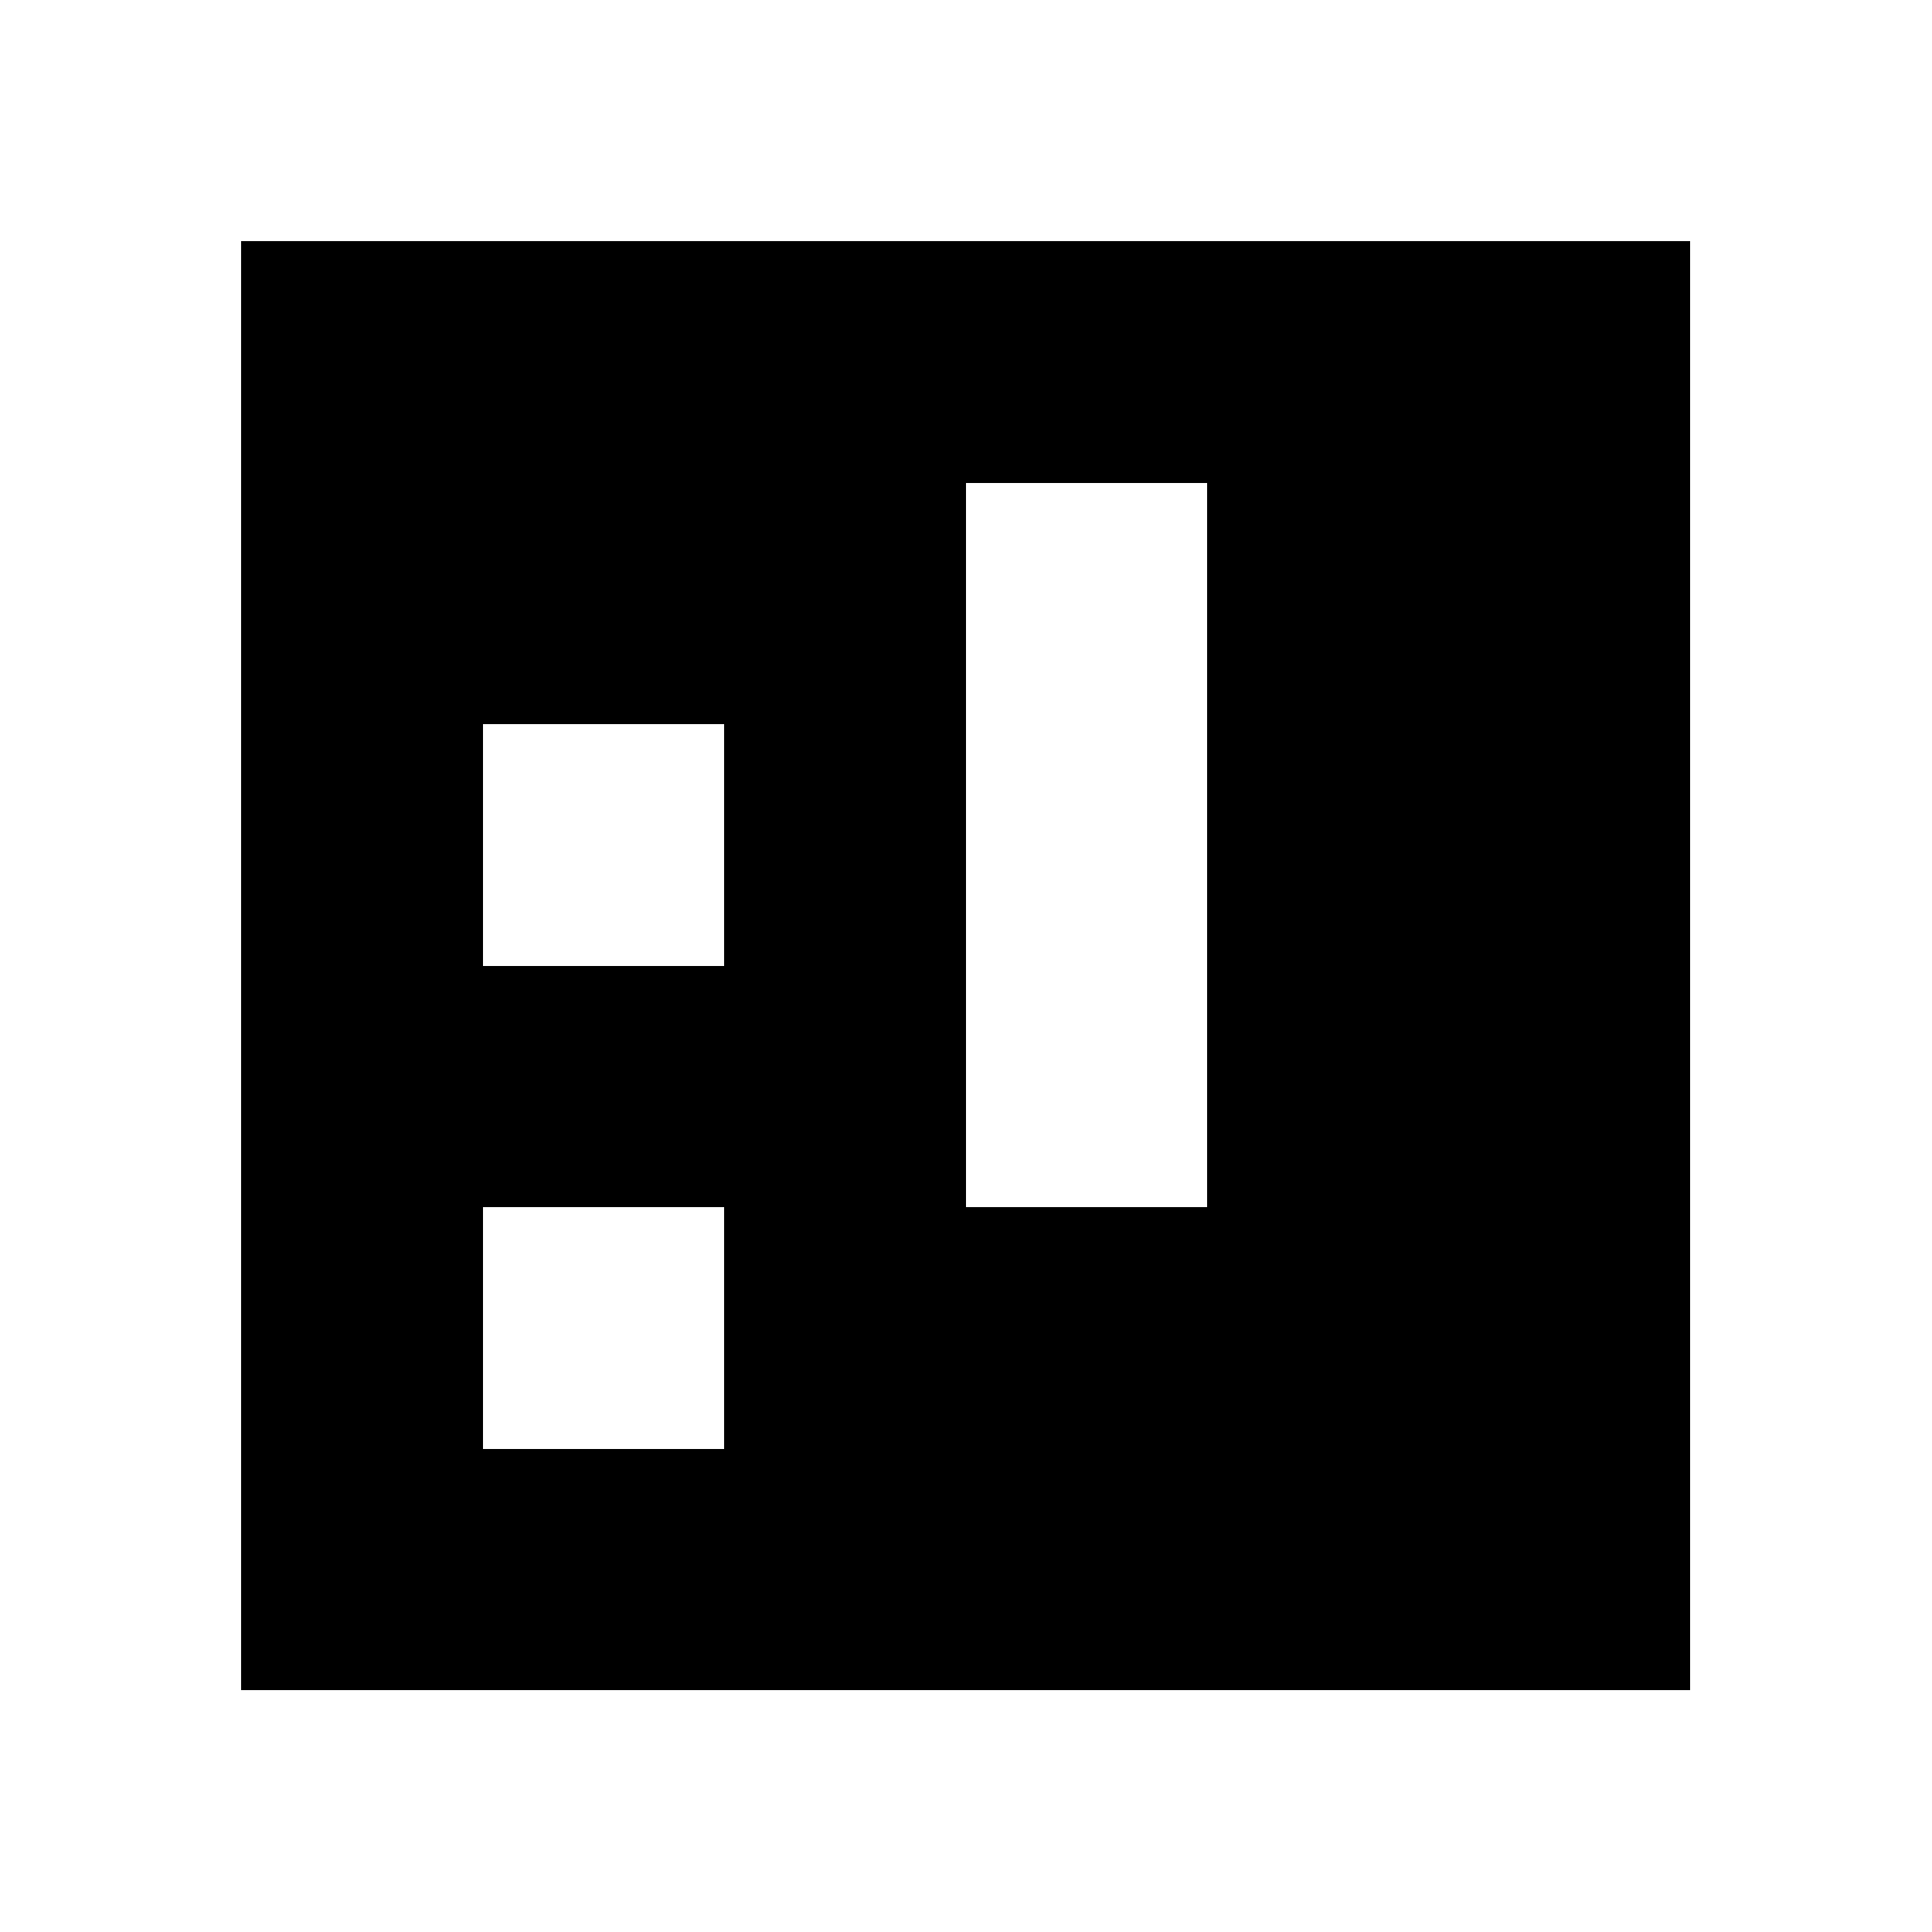
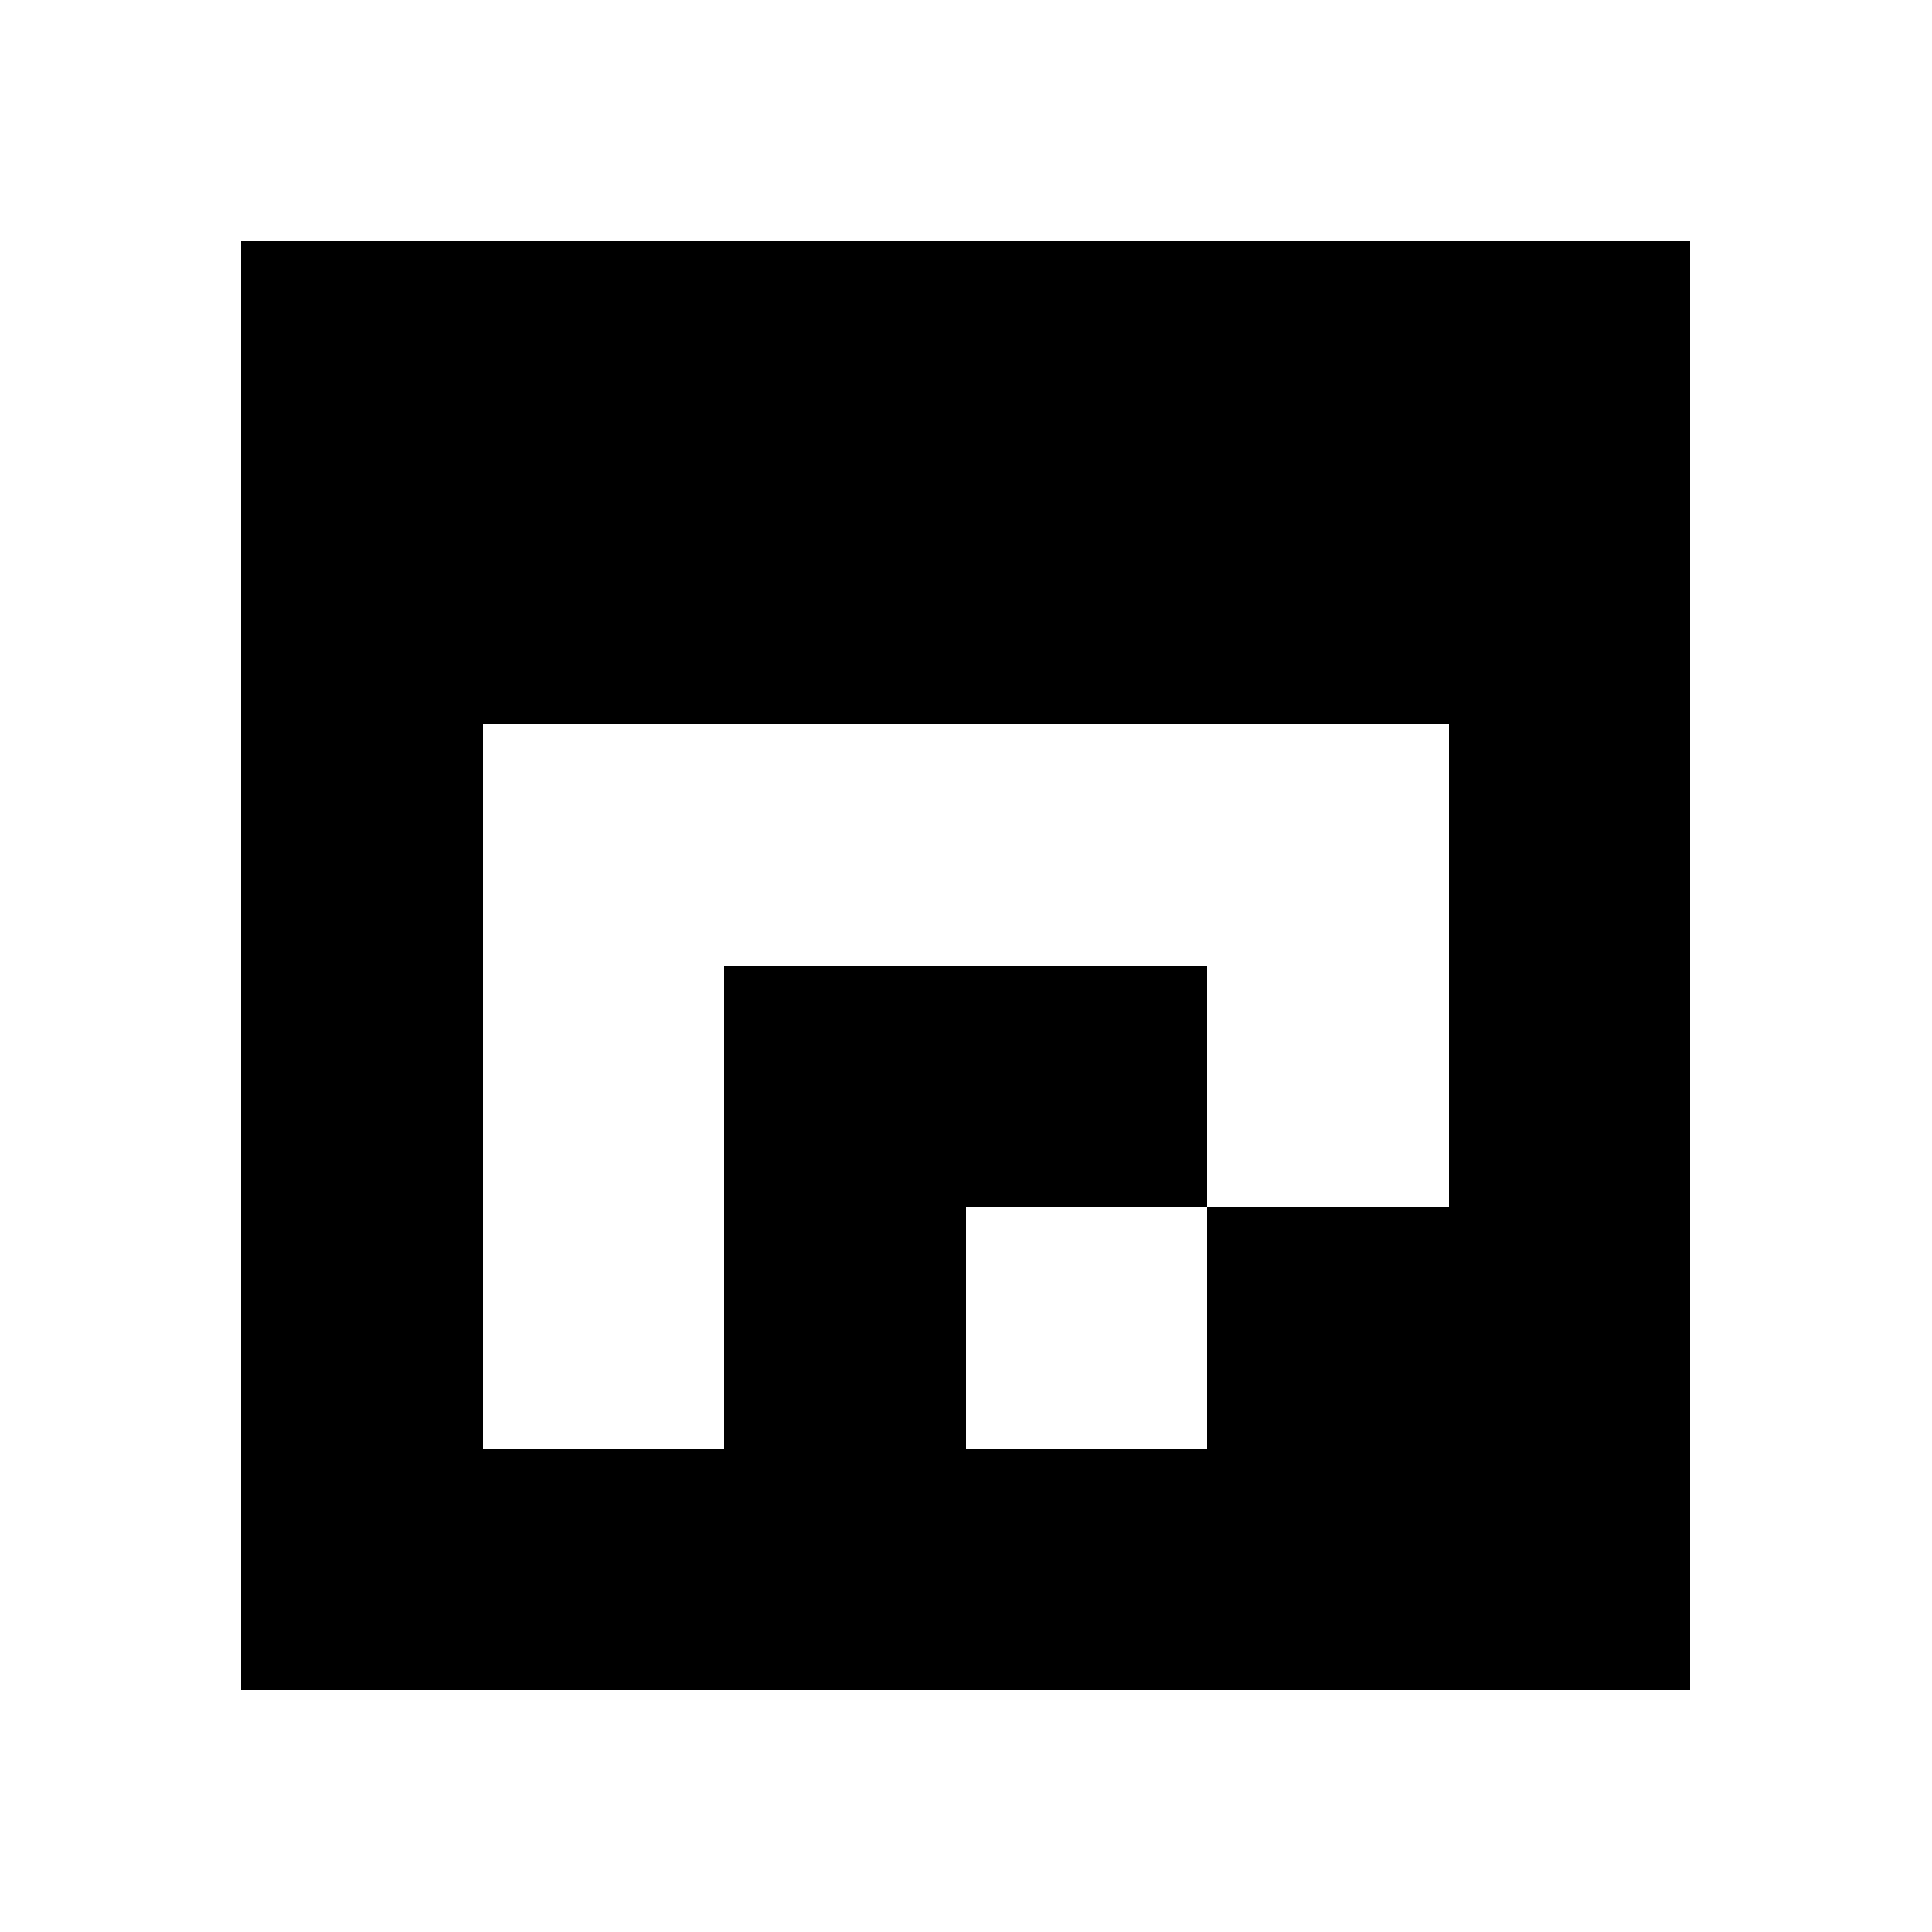
- <svg xmlns="http://www.w3.org/2000/svg" width="46.667mm" height="46.667mm" viewBox="0 0 8 8" shape-rendering="crispEdges">
+ <svg xmlns="http://www.w3.org/2000/svg" width="40.000mm" height="40.000mm" viewBox="0 0 8 8" shape-rendering="crispEdges">
  <rect width="8" height="8" fill="white" />
  <rect x="1" y="1" width="1" height="1" fill="black" />
  <rect x="2" y="1" width="1" height="1" fill="black" />
  <rect x="3" y="1" width="1" height="1" fill="black" />
  <rect x="4" y="1" width="1" height="1" fill="black" />
  <rect x="5" y="1" width="1" height="1" fill="black" />
  <rect x="6" y="1" width="1" height="1" fill="black" />
  <rect x="1" y="2" width="1" height="1" fill="black" />
  <rect x="2" y="2" width="1" height="1" fill="black" />
  <rect x="3" y="2" width="1" height="1" fill="black" />
+   <rect x="4" y="2" width="1" height="1" fill="black" />
  <rect x="5" y="2" width="1" height="1" fill="black" />
  <rect x="6" y="2" width="1" height="1" fill="black" />
  <rect x="1" y="3" width="1" height="1" fill="black" />
-   <rect x="3" y="3" width="1" height="1" fill="black" />
-   <rect x="5" y="3" width="1" height="1" fill="black" />
  <rect x="6" y="3" width="1" height="1" fill="black" />
  <rect x="1" y="4" width="1" height="1" fill="black" />
-   <rect x="2" y="4" width="1" height="1" fill="black" />
  <rect x="3" y="4" width="1" height="1" fill="black" />
-   <rect x="5" y="4" width="1" height="1" fill="black" />
+   <rect x="4" y="4" width="1" height="1" fill="black" />
  <rect x="6" y="4" width="1" height="1" fill="black" />
  <rect x="1" y="5" width="1" height="1" fill="black" />
  <rect x="3" y="5" width="1" height="1" fill="black" />
-   <rect x="4" y="5" width="1" height="1" fill="black" />
  <rect x="5" y="5" width="1" height="1" fill="black" />
  <rect x="6" y="5" width="1" height="1" fill="black" />
  <rect x="1" y="6" width="1" height="1" fill="black" />
  <rect x="2" y="6" width="1" height="1" fill="black" />
  <rect x="3" y="6" width="1" height="1" fill="black" />
  <rect x="4" y="6" width="1" height="1" fill="black" />
  <rect x="5" y="6" width="1" height="1" fill="black" />
  <rect x="6" y="6" width="1" height="1" fill="black" />
</svg>
